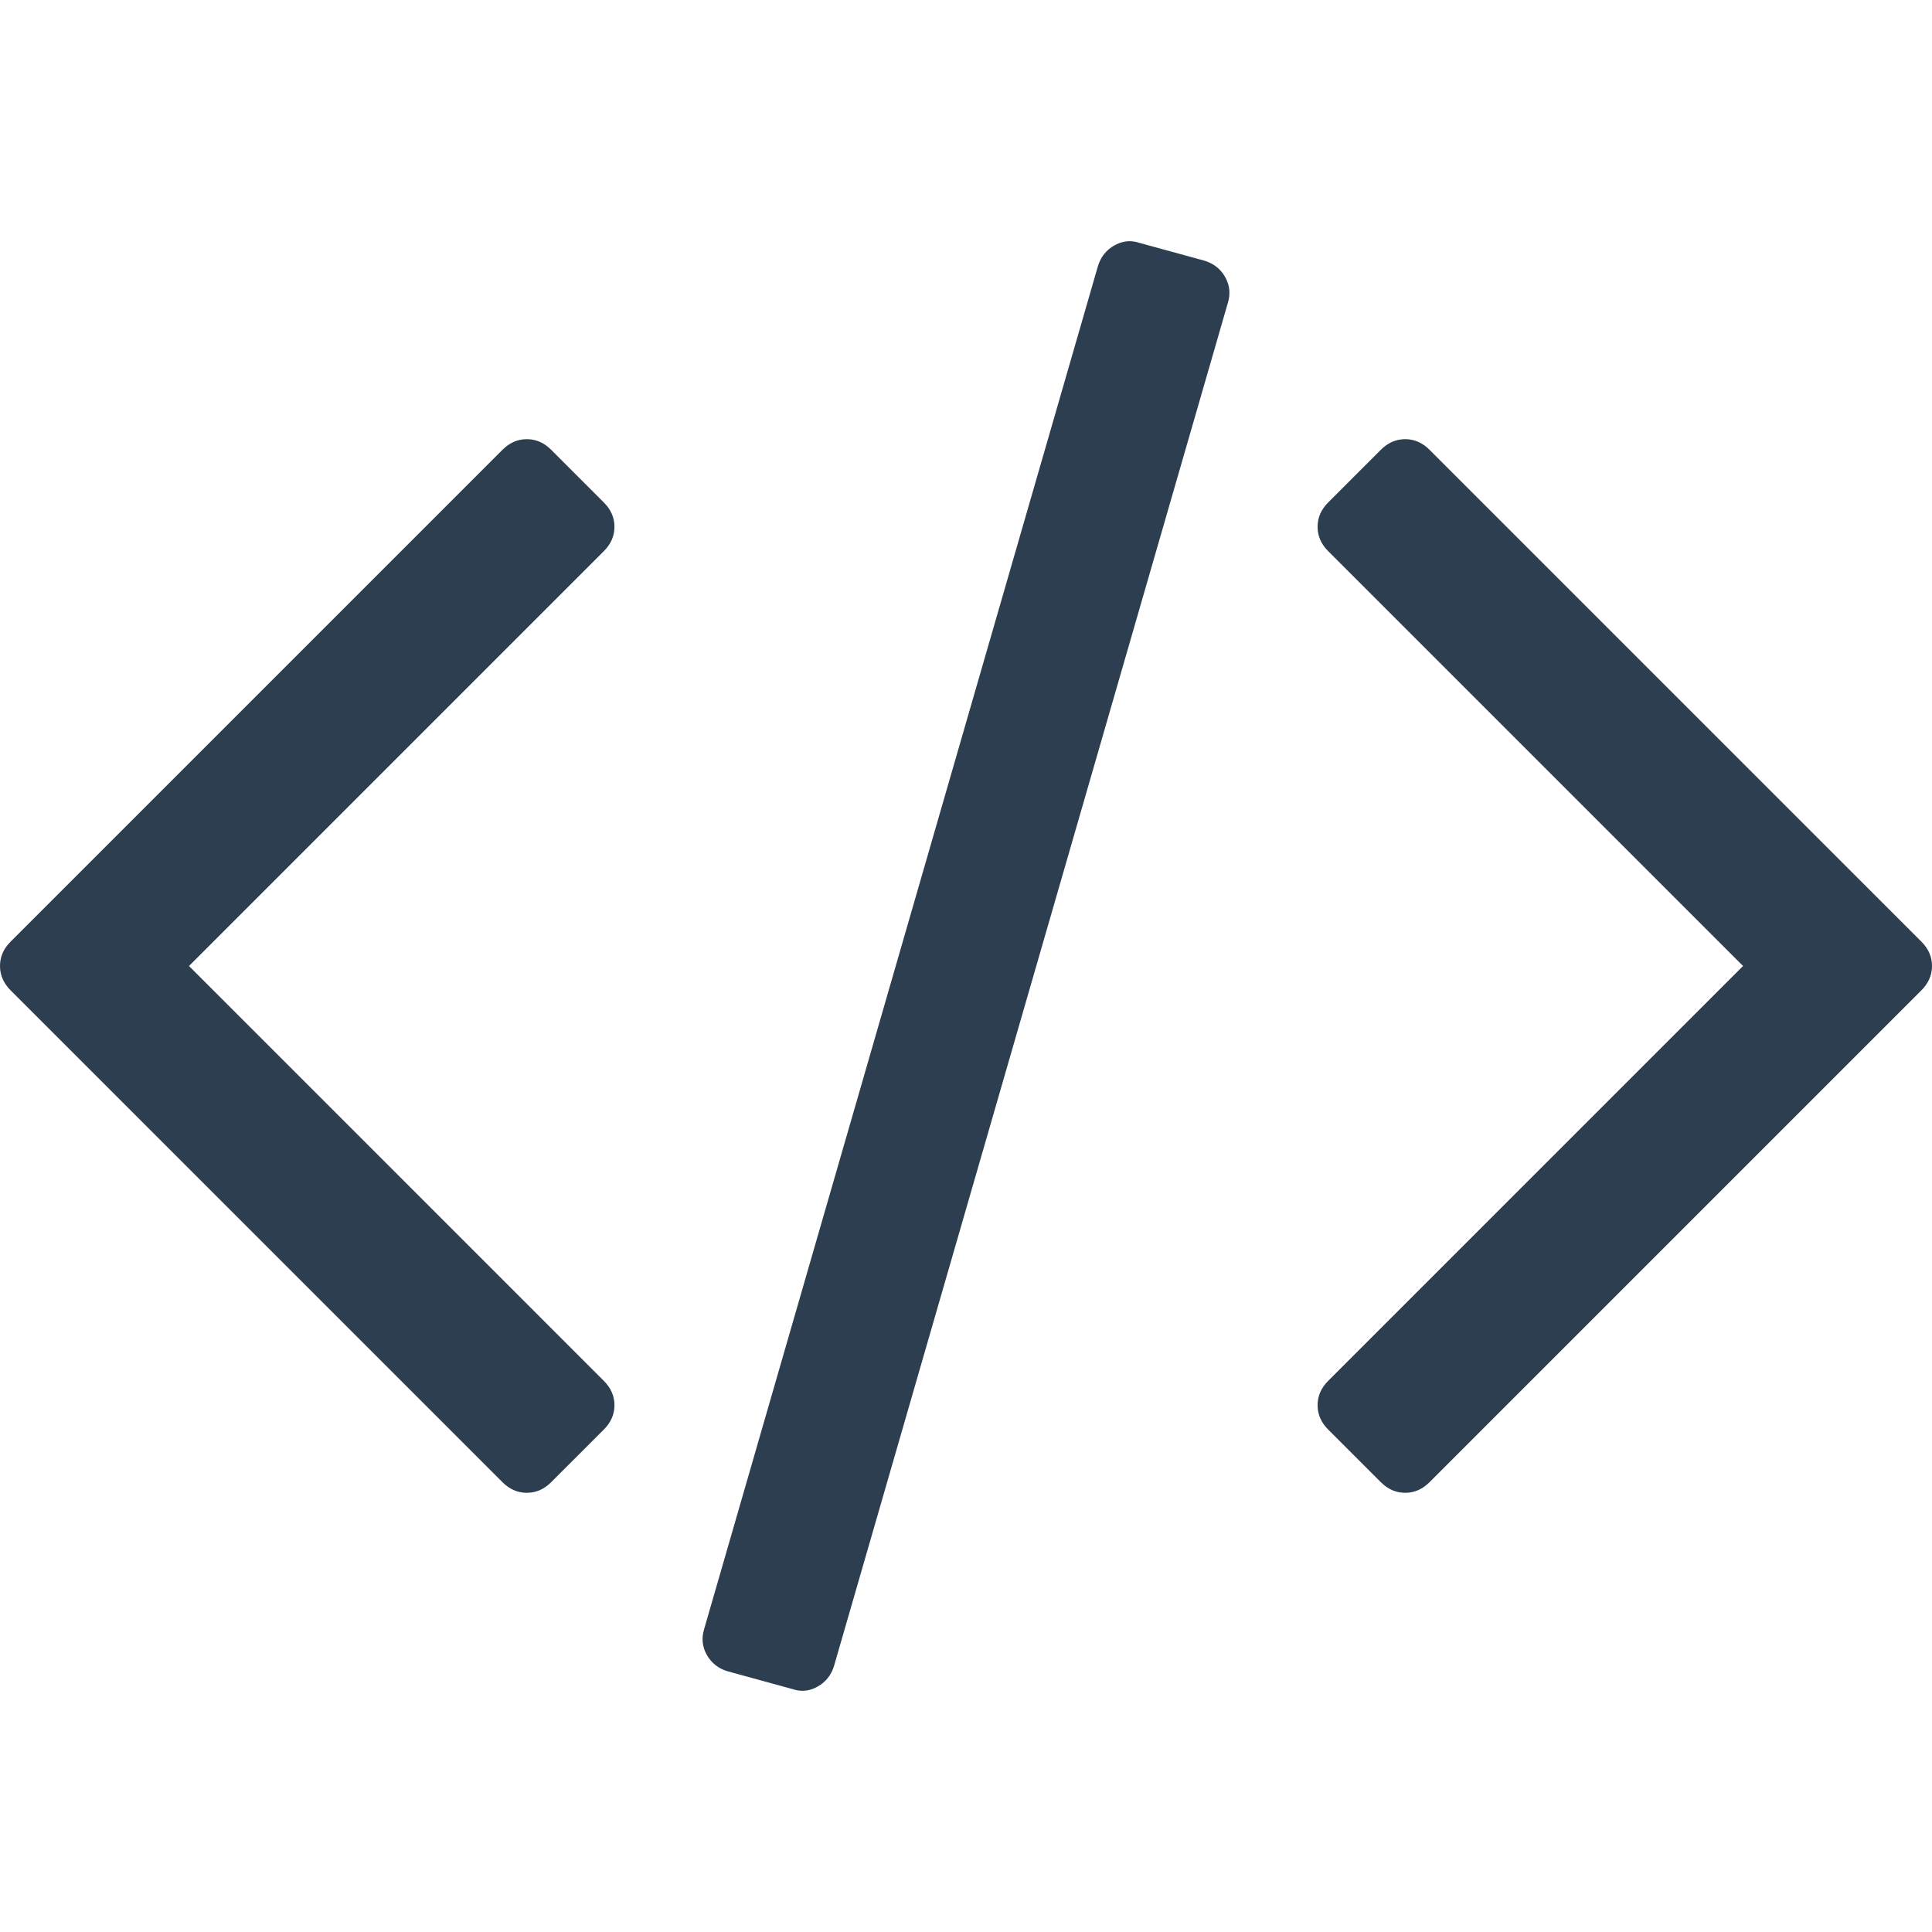
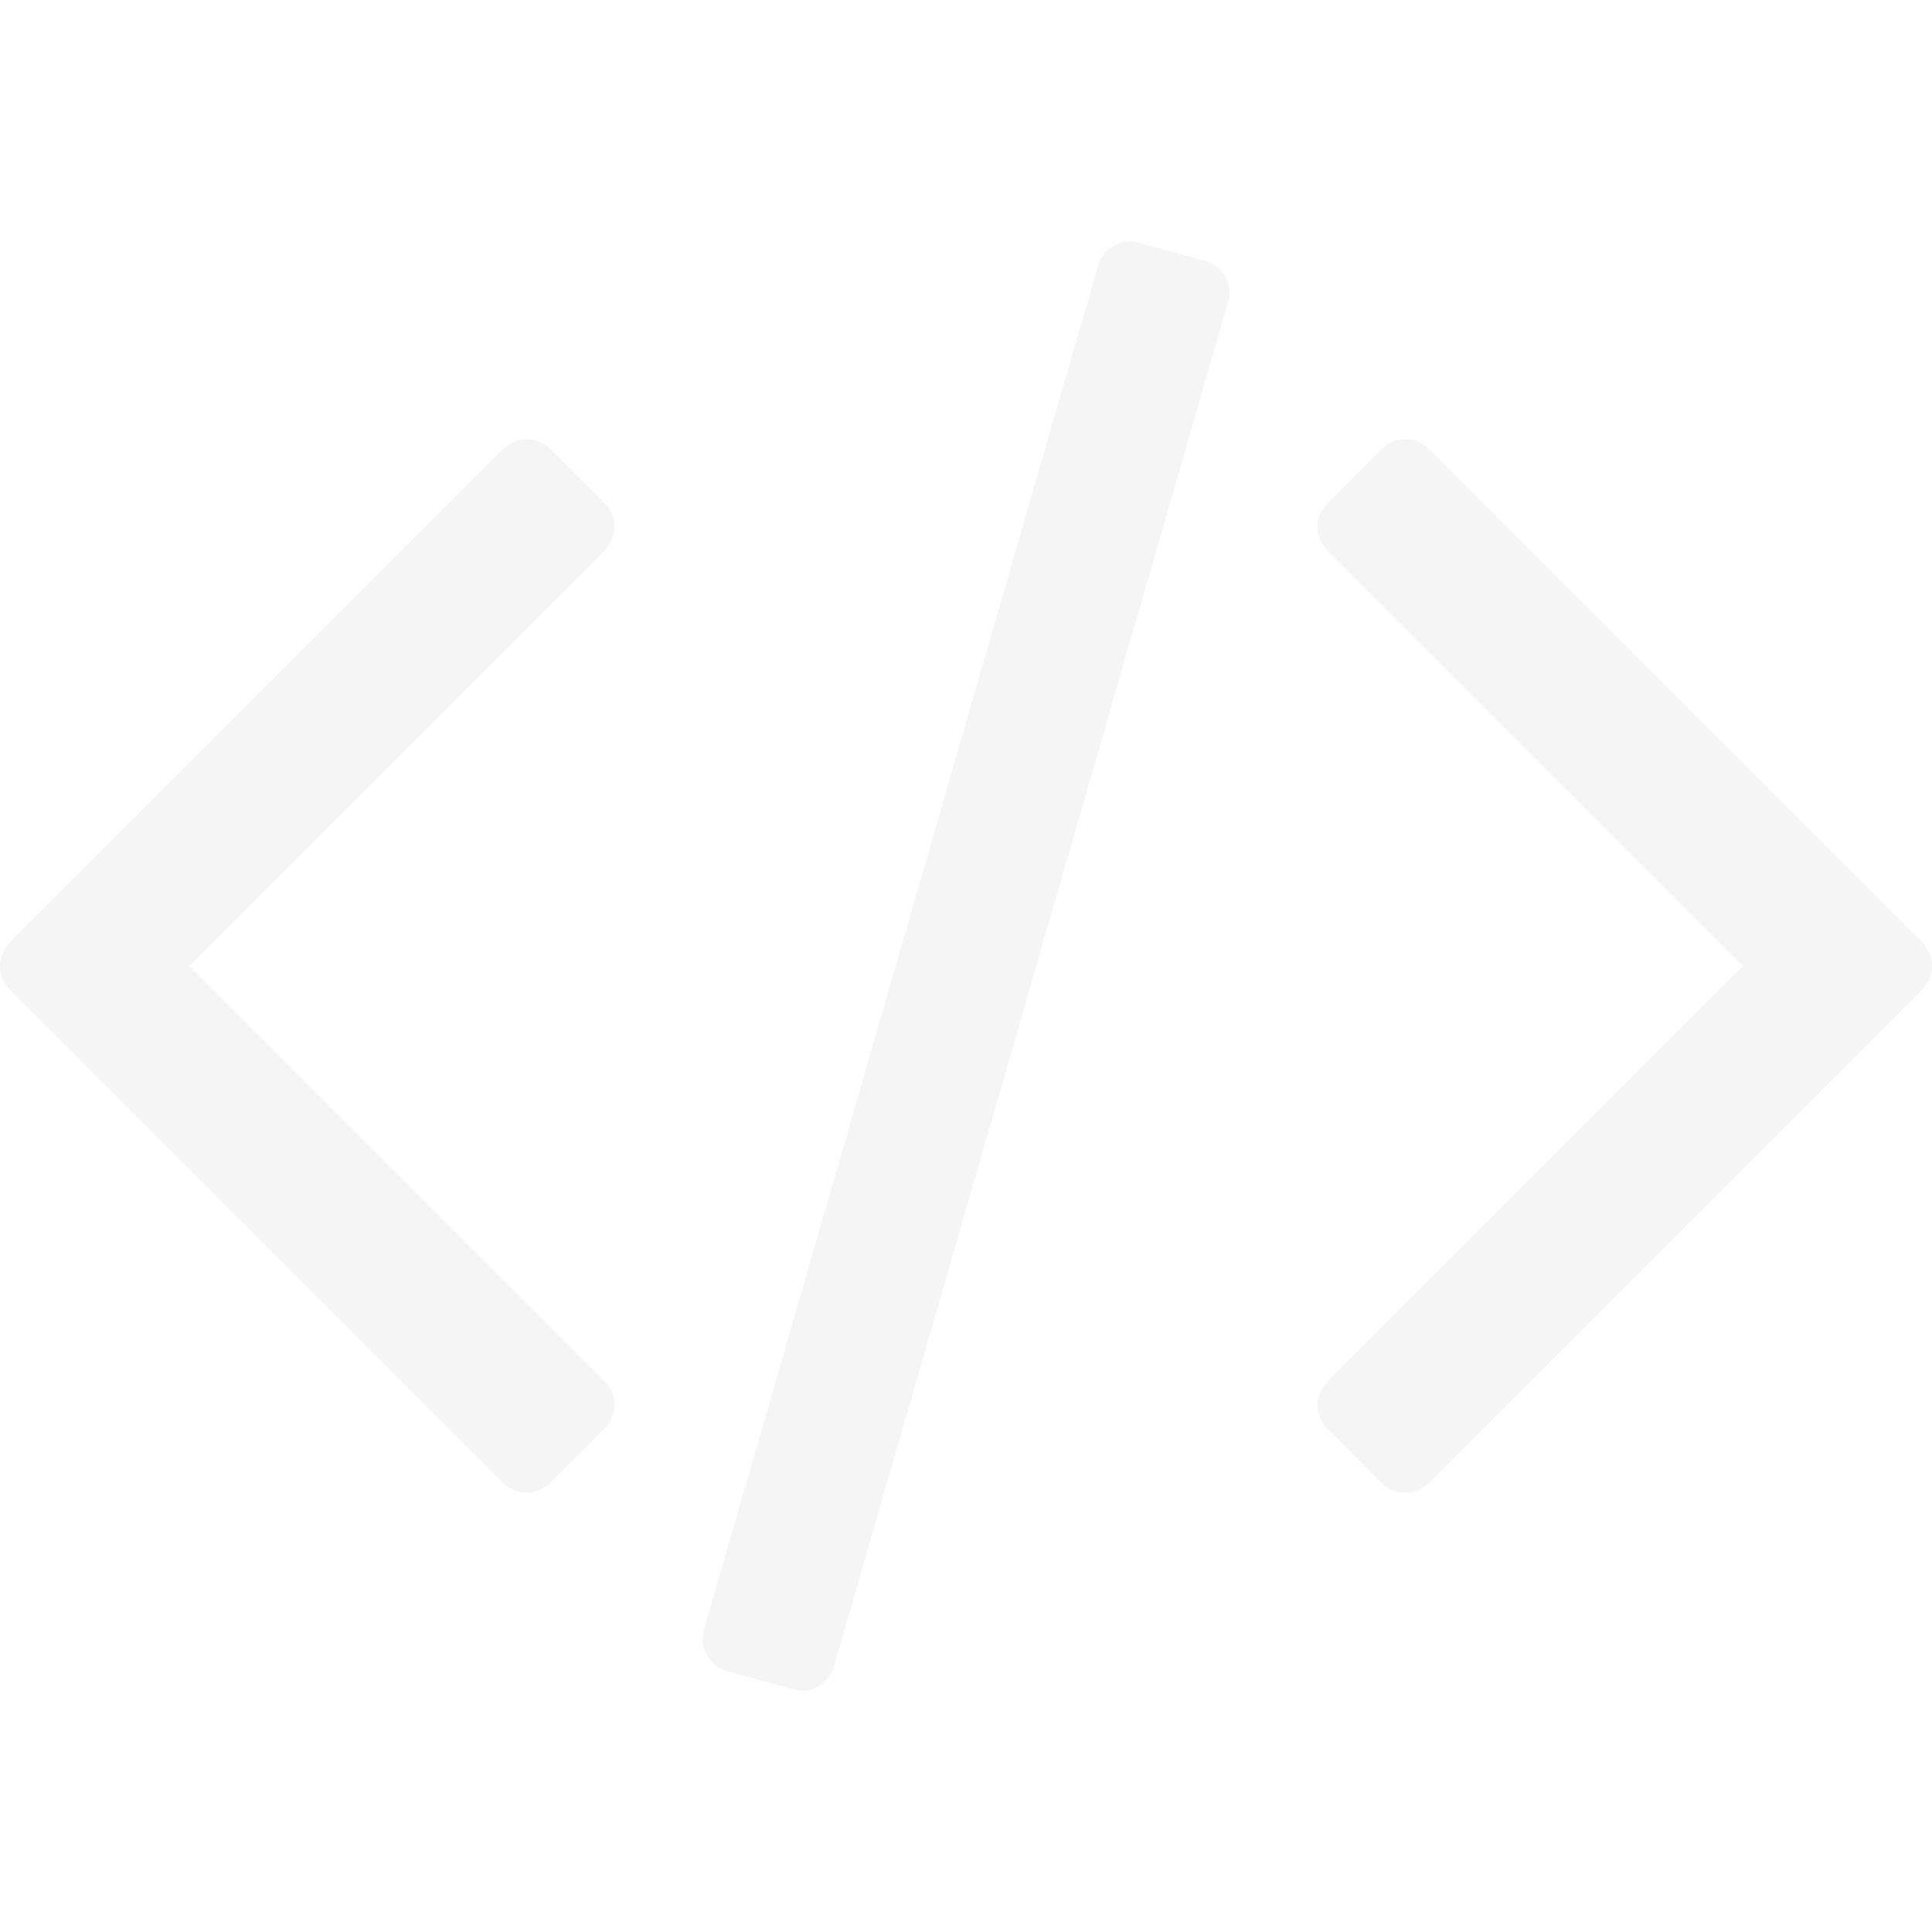
<svg xmlns="http://www.w3.org/2000/svg" version="1.1" id="Capa_1" x="0px" y="0px" width="512px" height="512px" viewBox="0 0 522.468 522.469" style="enable-background:new 0 0 522.468 522.469;" xml:space="preserve" class="">
  <g>
    <g>
      <g>
-         <path d="M325.762,70.513l-17.706-4.854c-2.279-0.76-4.524-0.521-6.707,0.715c-2.19,1.237-3.669,3.094-4.429,5.568L190.426,440.53    c-0.76,2.475-0.522,4.809,0.715,6.995c1.237,2.19,3.09,3.665,5.568,4.425l17.701,4.856c2.284,0.766,4.521,0.526,6.71-0.712    c2.19-1.243,3.666-3.094,4.425-5.564L332.042,81.936c0.759-2.474,0.523-4.808-0.716-6.999    C330.088,72.747,328.237,71.272,325.762,70.513z" data-original="#000000" class="active-path" data-old_color="#2c3e50" fill="#2c3e50" />
-         <path d="M166.167,142.465c0-2.474-0.953-4.665-2.856-6.567l-14.277-14.276c-1.903-1.903-4.093-2.857-6.567-2.857    s-4.665,0.955-6.567,2.857L2.856,254.666C0.95,256.569,0,258.759,0,261.233c0,2.474,0.953,4.664,2.856,6.566l133.043,133.044    c1.902,1.906,4.089,2.854,6.567,2.854s4.665-0.951,6.567-2.854l14.277-14.268c1.903-1.902,2.856-4.093,2.856-6.57    c0-2.471-0.953-4.661-2.856-6.563L51.107,261.233l112.204-112.201C165.217,147.13,166.167,144.939,166.167,142.465z" data-original="#000000" class="active-path" data-old_color="#2c3e50" fill="#2c3e50" />
-         <path d="M519.614,254.663L386.567,121.619c-1.902-1.902-4.093-2.857-6.563-2.857c-2.478,0-4.661,0.955-6.57,2.857l-14.271,14.275    c-1.902,1.903-2.851,4.09-2.851,6.567s0.948,4.665,2.851,6.567l112.206,112.204L359.163,373.442    c-1.902,1.902-2.851,4.093-2.851,6.563c0,2.478,0.948,4.668,2.851,6.57l14.271,14.268c1.909,1.906,4.093,2.854,6.57,2.854    c2.471,0,4.661-0.951,6.563-2.854L519.614,267.8c1.903-1.902,2.854-4.096,2.854-6.57    C522.468,258.755,521.517,256.565,519.614,254.663z" data-original="#000000" class="active-path" data-old_color="#2c3e50" fill="#2c3e50" />
+         <path d="M325.762,70.513l-17.706-4.854c-2.279-0.76-4.524-0.521-6.707,0.715c-2.19,1.237-3.669,3.094-4.429,5.568L190.426,440.53    c-0.76,2.475-0.522,4.809,0.715,6.995c1.237,2.19,3.09,3.665,5.568,4.425l17.701,4.856c2.284,0.766,4.521,0.526,6.71-0.712    c2.19-1.243,3.666-3.094,4.425-5.564L332.042,81.936c0.759-2.474,0.523-4.808-0.716-6.999    C330.088,72.747,328.237,71.272,325.762,70.513z" data-original="#000000" class="active-path" data-old_color="#2c3e50" fill="rgb(245, 245, 245)" />
+         <path d="M166.167,142.465c0-2.474-0.953-4.665-2.856-6.567l-14.277-14.276c-1.903-1.903-4.093-2.857-6.567-2.857    s-4.665,0.955-6.567,2.857L2.856,254.666C0.95,256.569,0,258.759,0,261.233c0,2.474,0.953,4.664,2.856,6.566l133.043,133.044    c1.902,1.906,4.089,2.854,6.567,2.854s4.665-0.951,6.567-2.854l14.277-14.268c1.903-1.902,2.856-4.093,2.856-6.57    c0-2.471-0.953-4.661-2.856-6.563L51.107,261.233l112.204-112.201C165.217,147.13,166.167,144.939,166.167,142.465z" data-original="#000000" class="active-path" data-old_color="#2c3e50" fill="rgb(245, 245, 245)" />
+         <path d="M519.614,254.663L386.567,121.619c-1.902-1.902-4.093-2.857-6.563-2.857c-2.478,0-4.661,0.955-6.57,2.857l-14.271,14.275    c-1.902,1.903-2.851,4.09-2.851,6.567s0.948,4.665,2.851,6.567l112.206,112.204L359.163,373.442    c-1.902,1.902-2.851,4.093-2.851,6.563c0,2.478,0.948,4.668,2.851,6.57l14.271,14.268c1.909,1.906,4.093,2.854,6.57,2.854    c2.471,0,4.661-0.951,6.563-2.854L519.614,267.8c1.903-1.902,2.854-4.096,2.854-6.57    C522.468,258.755,521.517,256.565,519.614,254.663z" data-original="#000000" class="active-path" data-old_color="#2c3e50" fill="rgb(245, 245, 245)" />
      </g>
    </g>
  </g>
</svg>
